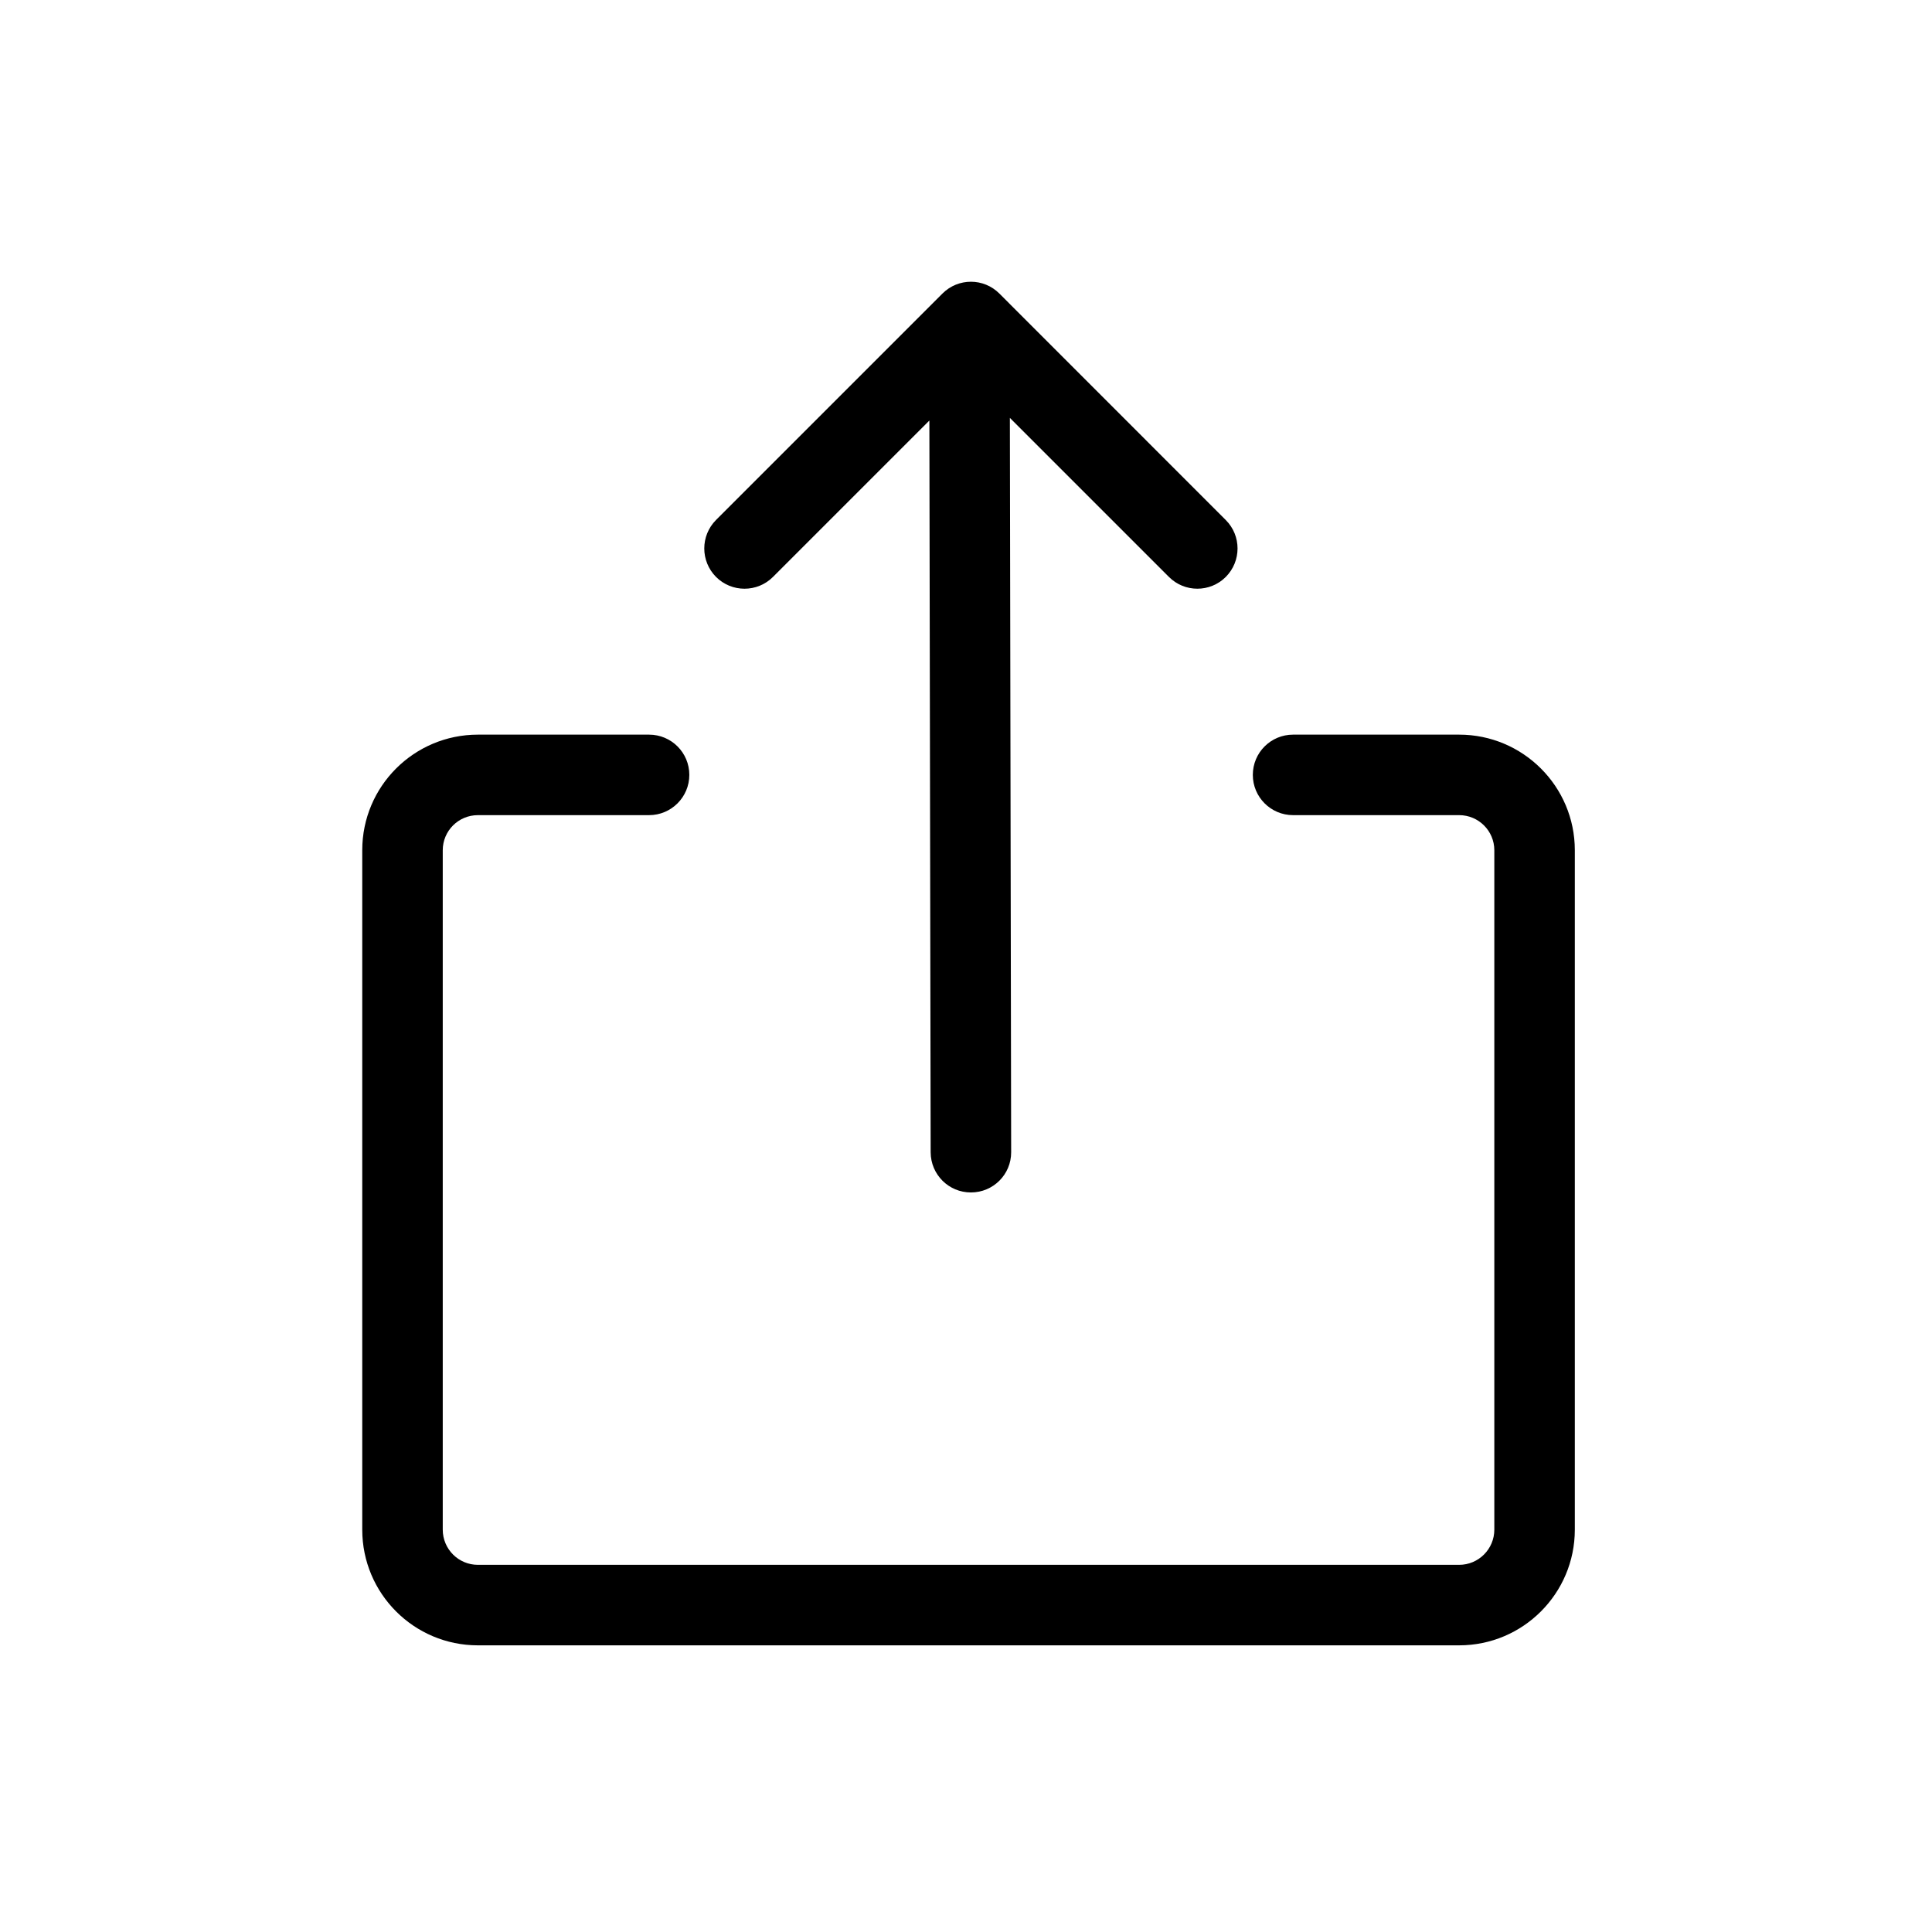
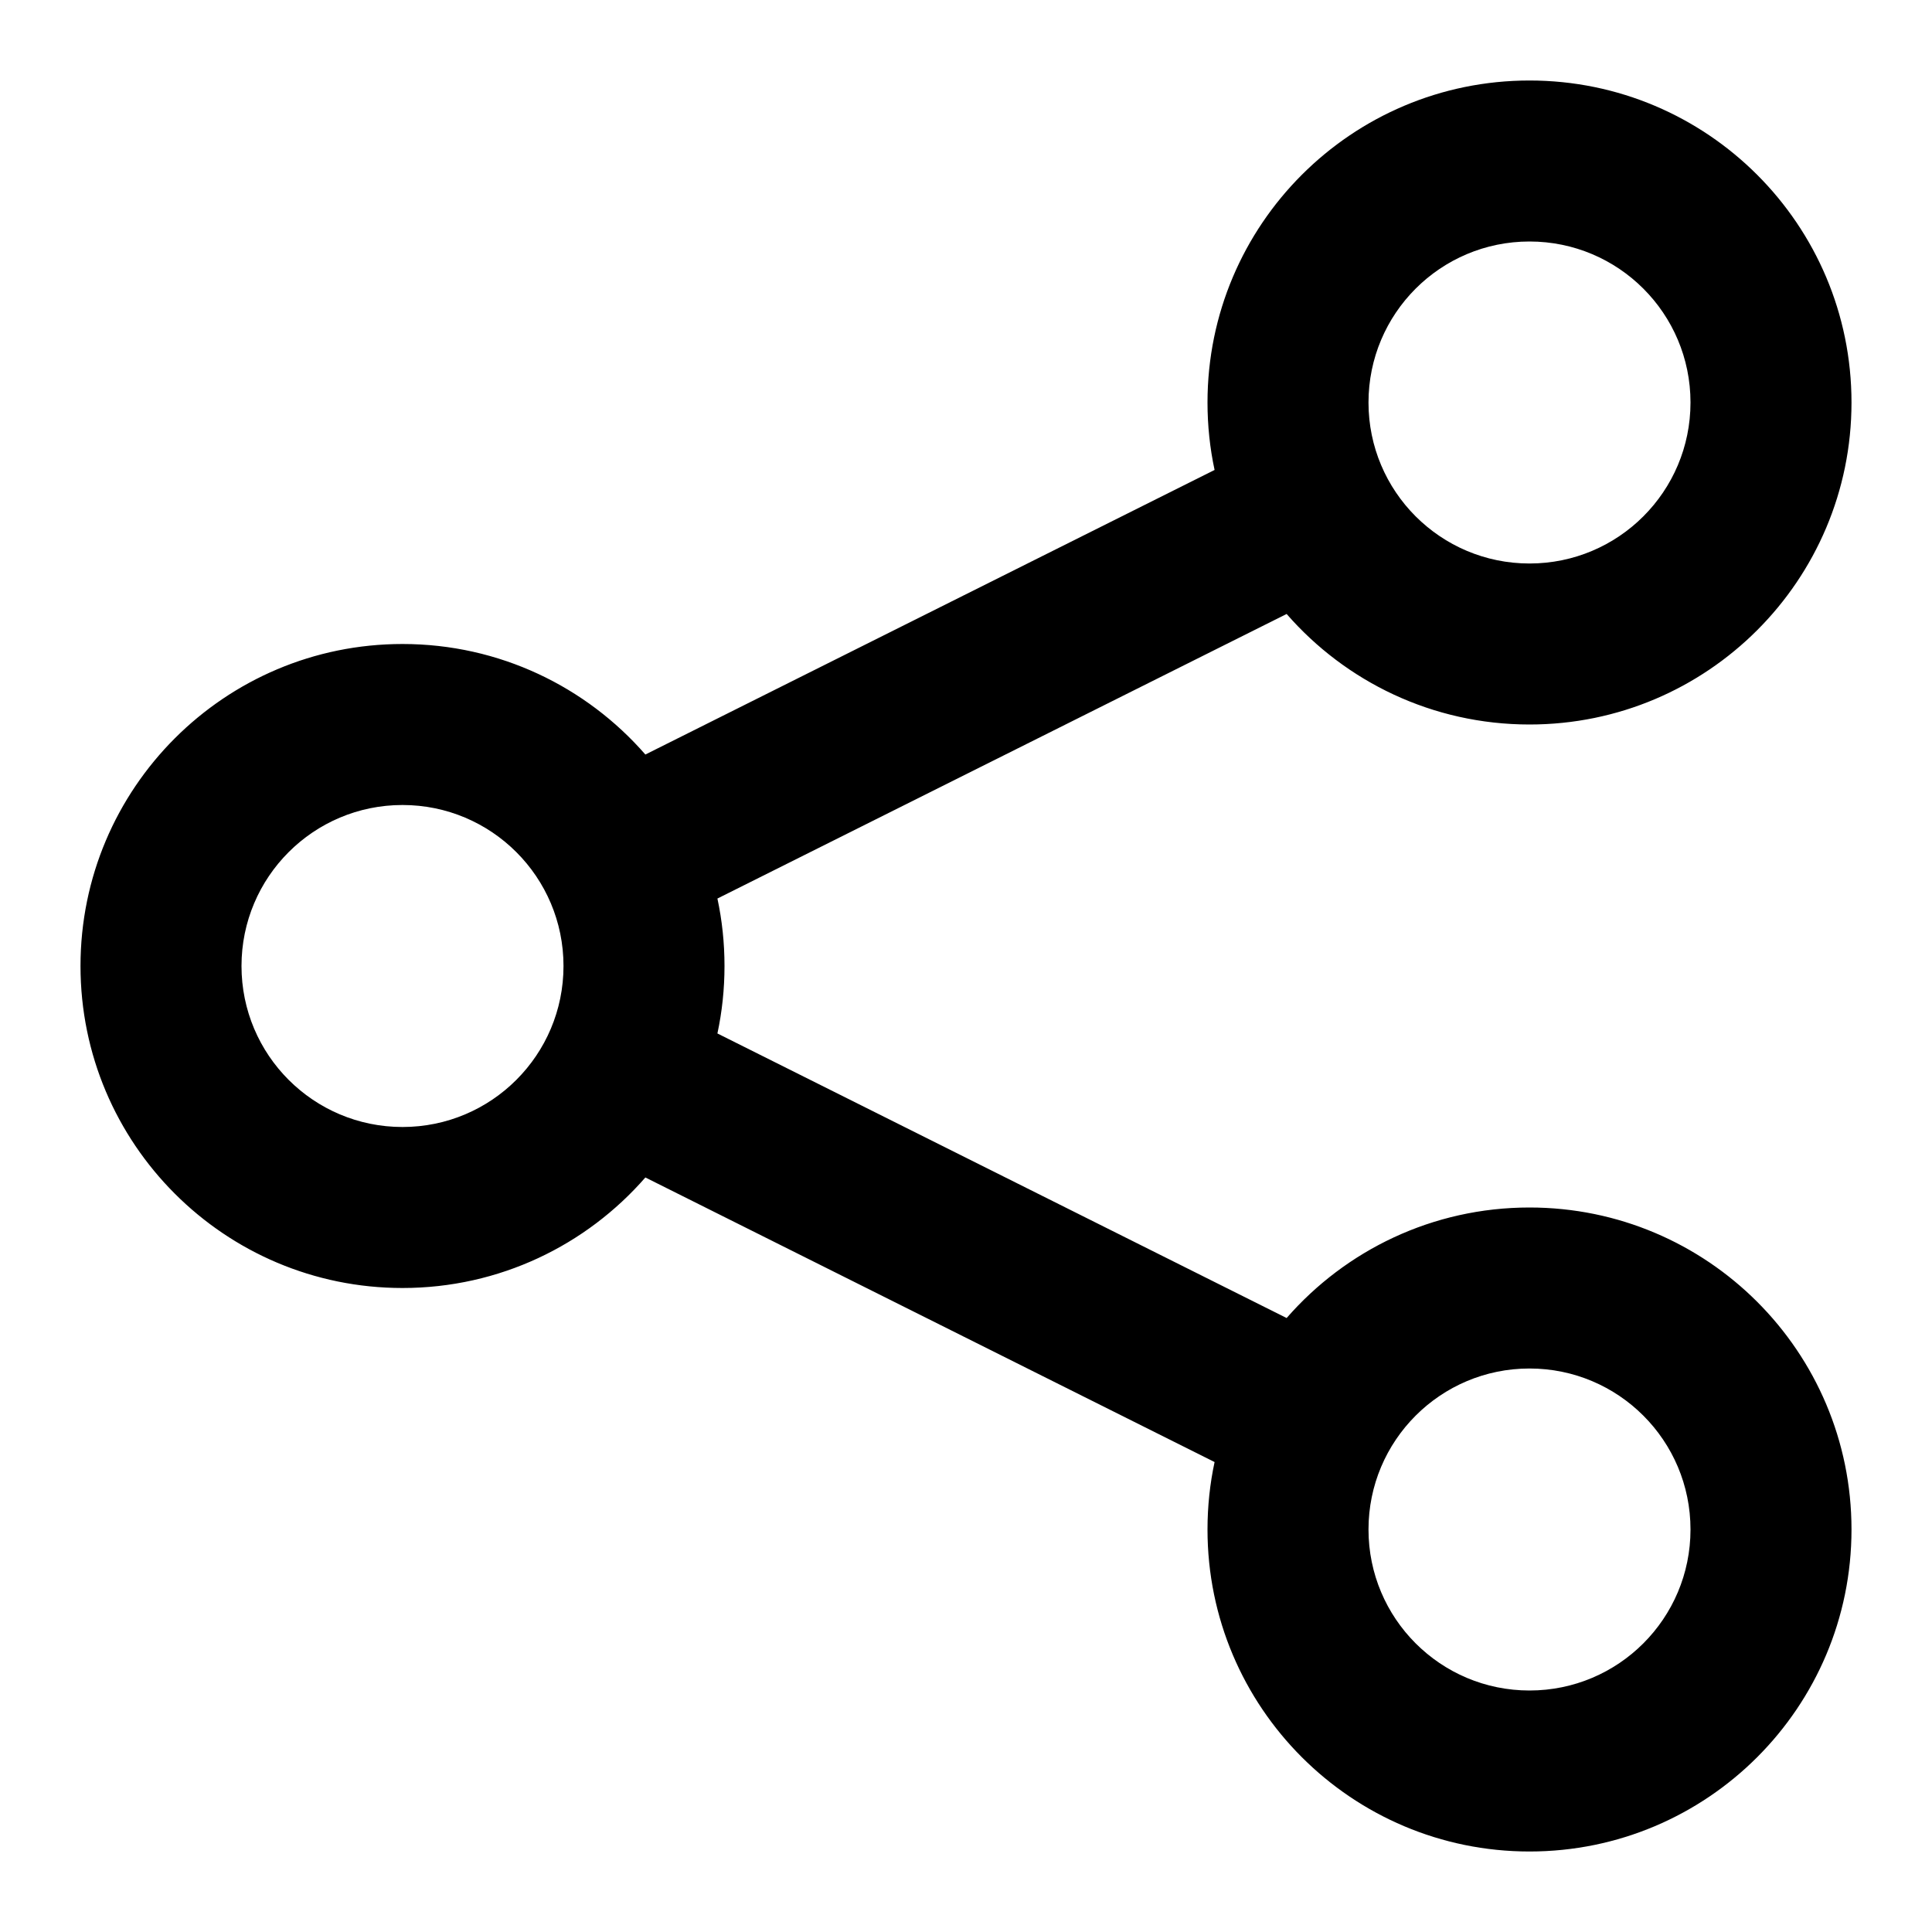
<svg xmlns="http://www.w3.org/2000/svg" width="24" height="24" viewBox="0 0 24 24" fill="none">
-   <path fill-rule="evenodd" clip-rule="evenodd" d="M9.602 7.167C9.407 7.362 9.09 7.362 8.895 7.167C8.7 6.971 8.7 6.655 8.895 6.459L11.708 3.646C11.903 3.451 12.22 3.451 12.415 3.647L15.227 6.46C15.422 6.655 15.422 6.971 15.227 7.167C15.032 7.362 14.715 7.362 14.52 7.166L12.545 5.191L12.561 14.313C12.562 14.589 12.338 14.813 12.062 14.813C11.786 14.814 11.562 14.591 11.561 14.314L11.545 5.224L9.602 7.167ZM15.563 9.626C15.563 9.902 15.787 10.126 16.063 10.126H18.126C18.367 10.126 18.563 10.321 18.563 10.562V19.002C18.563 19.243 18.367 19.439 18.126 19.439H5.937C5.695 19.439 5.5 19.243 5.5 19.002V10.562C5.5 10.321 5.695 10.126 5.937 10.126H8.063C8.339 10.126 8.563 9.902 8.563 9.626C8.563 9.349 8.339 9.126 8.063 9.126H5.937C5.143 9.126 4.5 9.768 4.5 10.562V19.002C4.5 19.796 5.143 20.439 5.937 20.439H18.126C18.919 20.439 19.563 19.795 19.563 19.002V10.562C19.563 9.769 18.919 9.126 18.126 9.126H16.063C15.787 9.126 15.563 9.349 15.563 9.626Z" fill="currentcolor" />
+   <path fill-rule="evenodd" clip-rule="evenodd" d="M15 5C15 2.791 16.791 1 19 1C21.209 1 23 2.791 23 5C23 7.209 21.209 9 19 9C17.796 9 16.716 8.468 15.983 7.627L8.912 11.162C8.97 11.432 9 11.713 9 12C9 12.287 8.97 12.568 8.912 12.838L15.983 16.373C16.716 15.532 17.796 15 19 15C21.209 15 23 16.791 23 19C23 21.209 21.209 23 19 23C16.791 23 15 21.209 15 19C15 18.713 15.03 18.432 15.088 18.162L8.017 14.627C7.284 15.468 6.204 16 5 16C2.791 16 1 14.209 1 12C1 9.791 2.791 8 5 8C6.204 8 7.284 8.532 8.017 9.373L15.088 5.838C15.03 5.568 15 5.287 15 5ZM19 3C17.895 3 17 3.895 17 5C17 6.105 17.895 7 19 7C20.105 7 21 6.105 21 5C21 3.895 20.105 3 19 3ZM5 10C3.895 10 3 10.895 3 12C3 13.105 3.895 14 5 14C6.105 14 7 13.105 7 12C7 10.895 6.105 10 5 10ZM19 17C17.895 17 17 17.895 17 19C17 20.105 17.895 21 19 21C20.105 21 21 20.105 21 19C21 17.895 20.105 17 19 17Z" fill="currentcolor" />
</svg>
